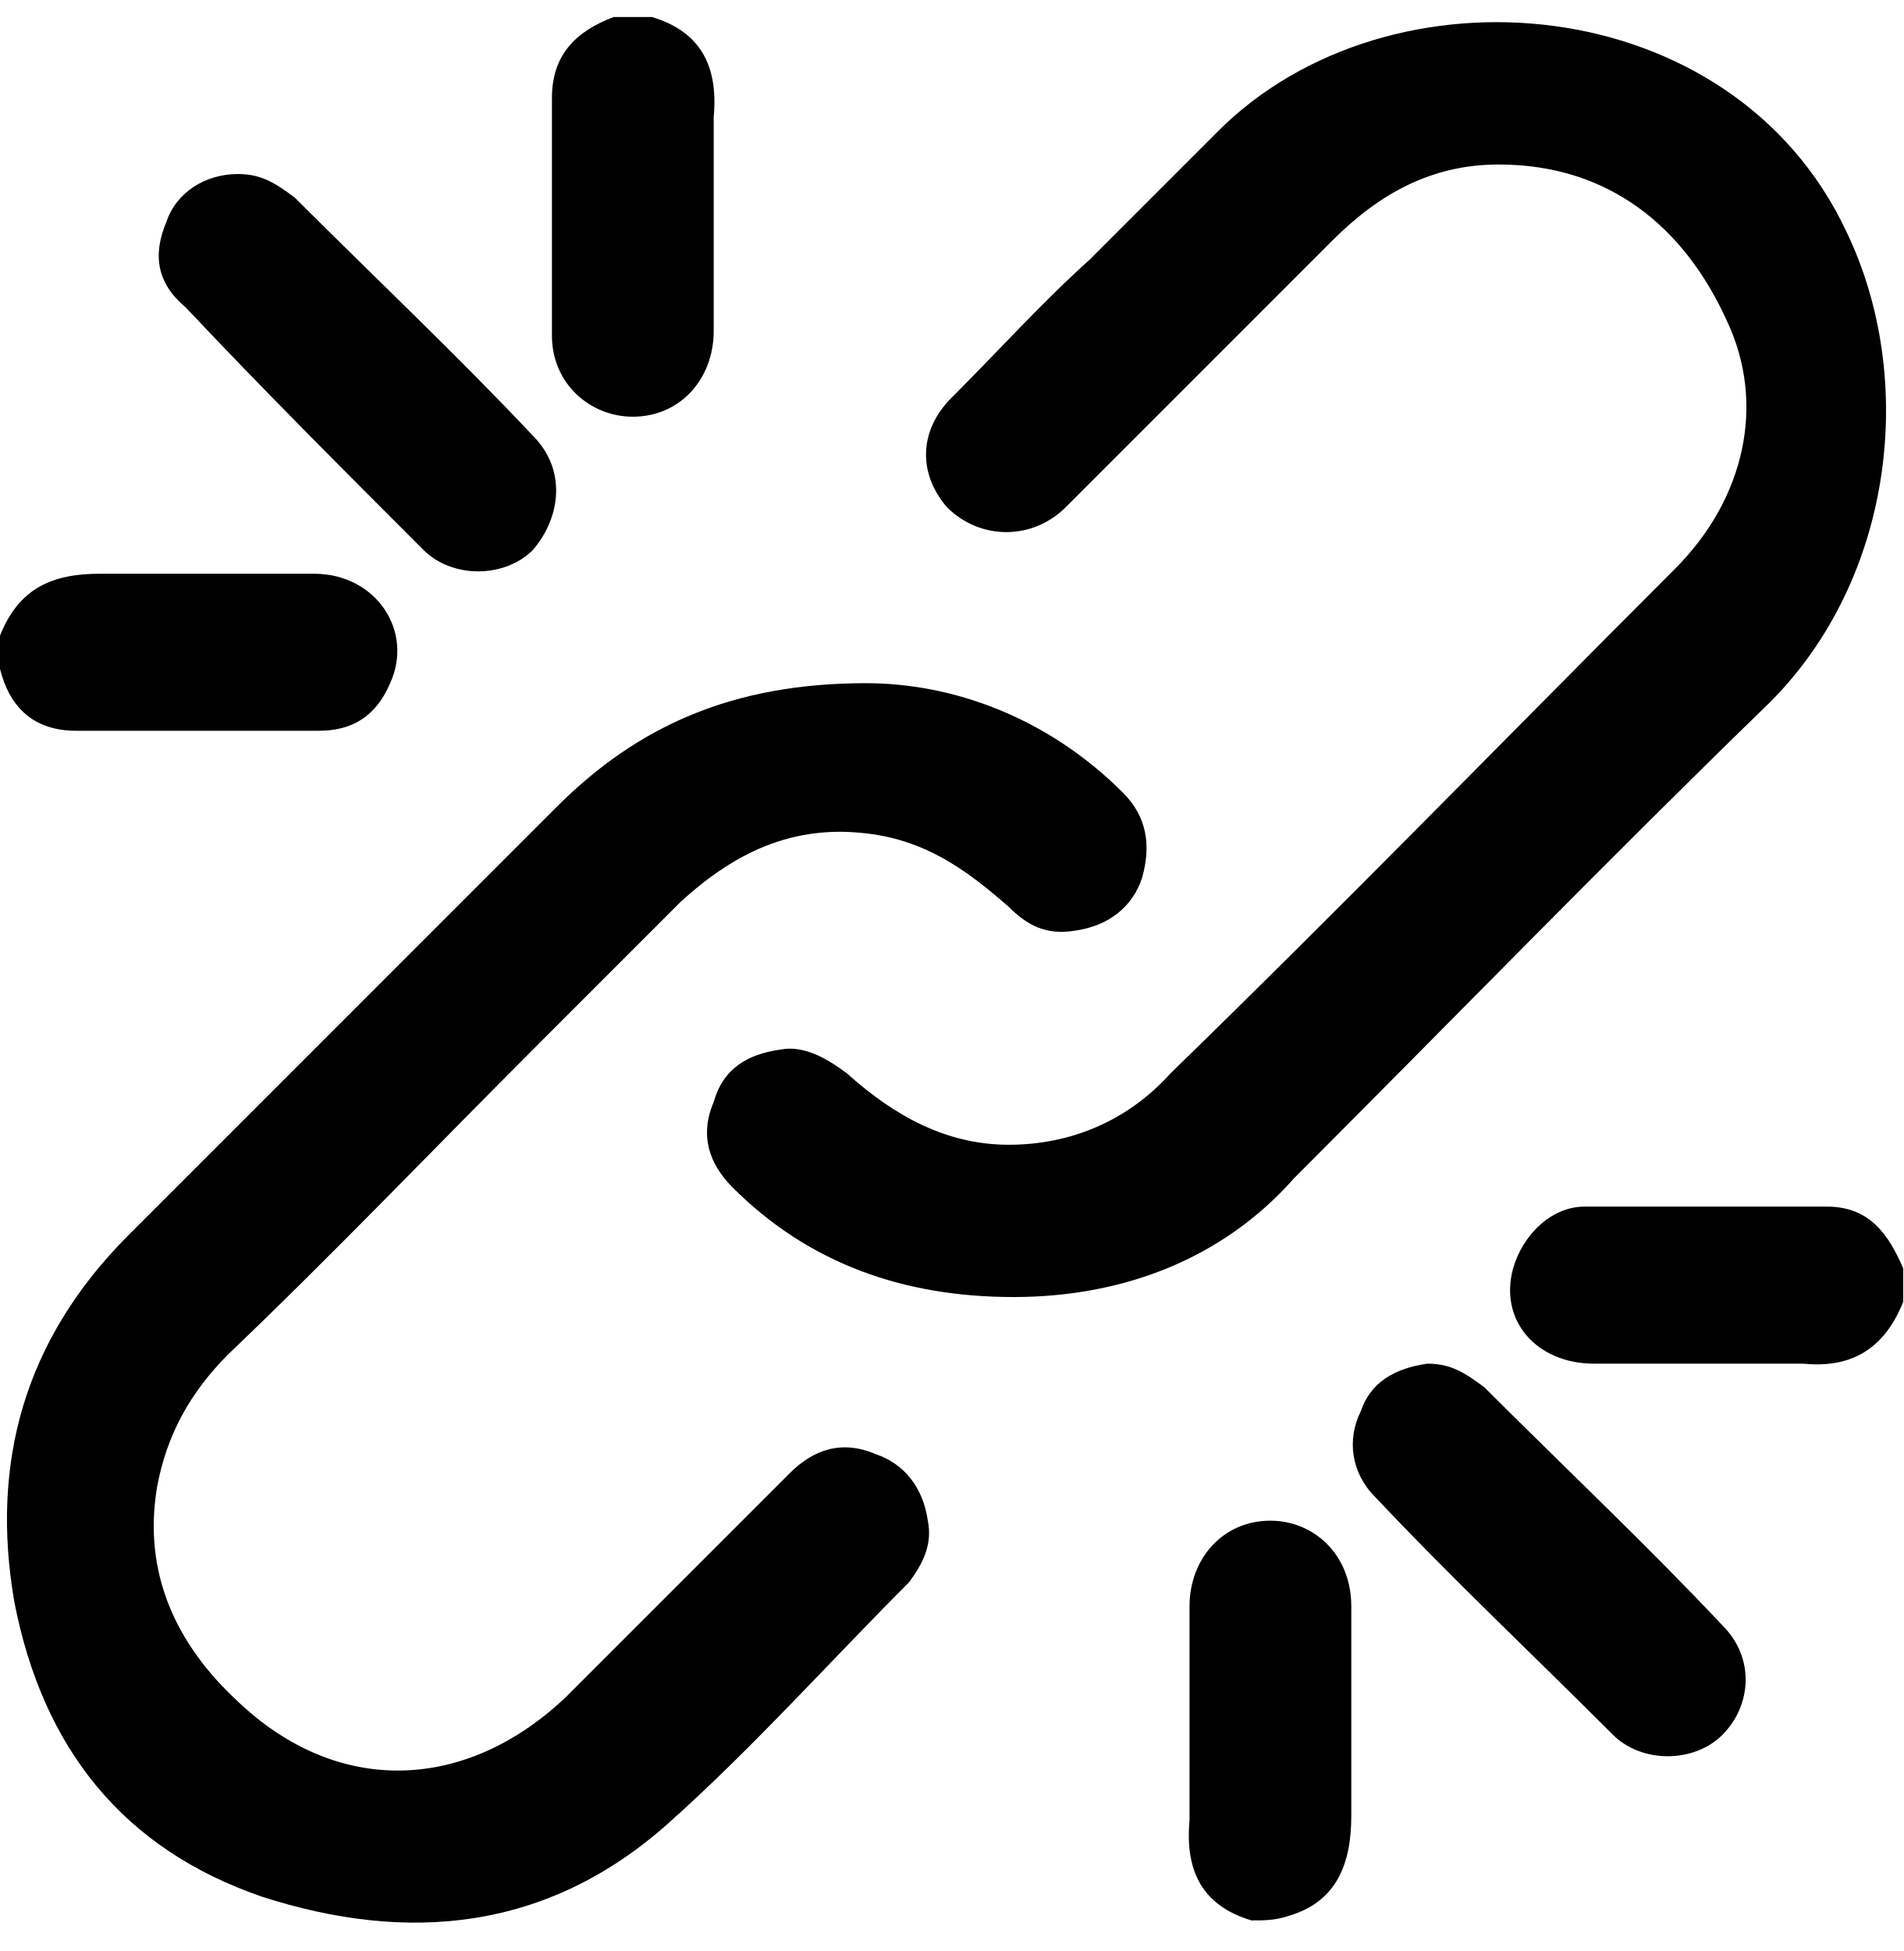
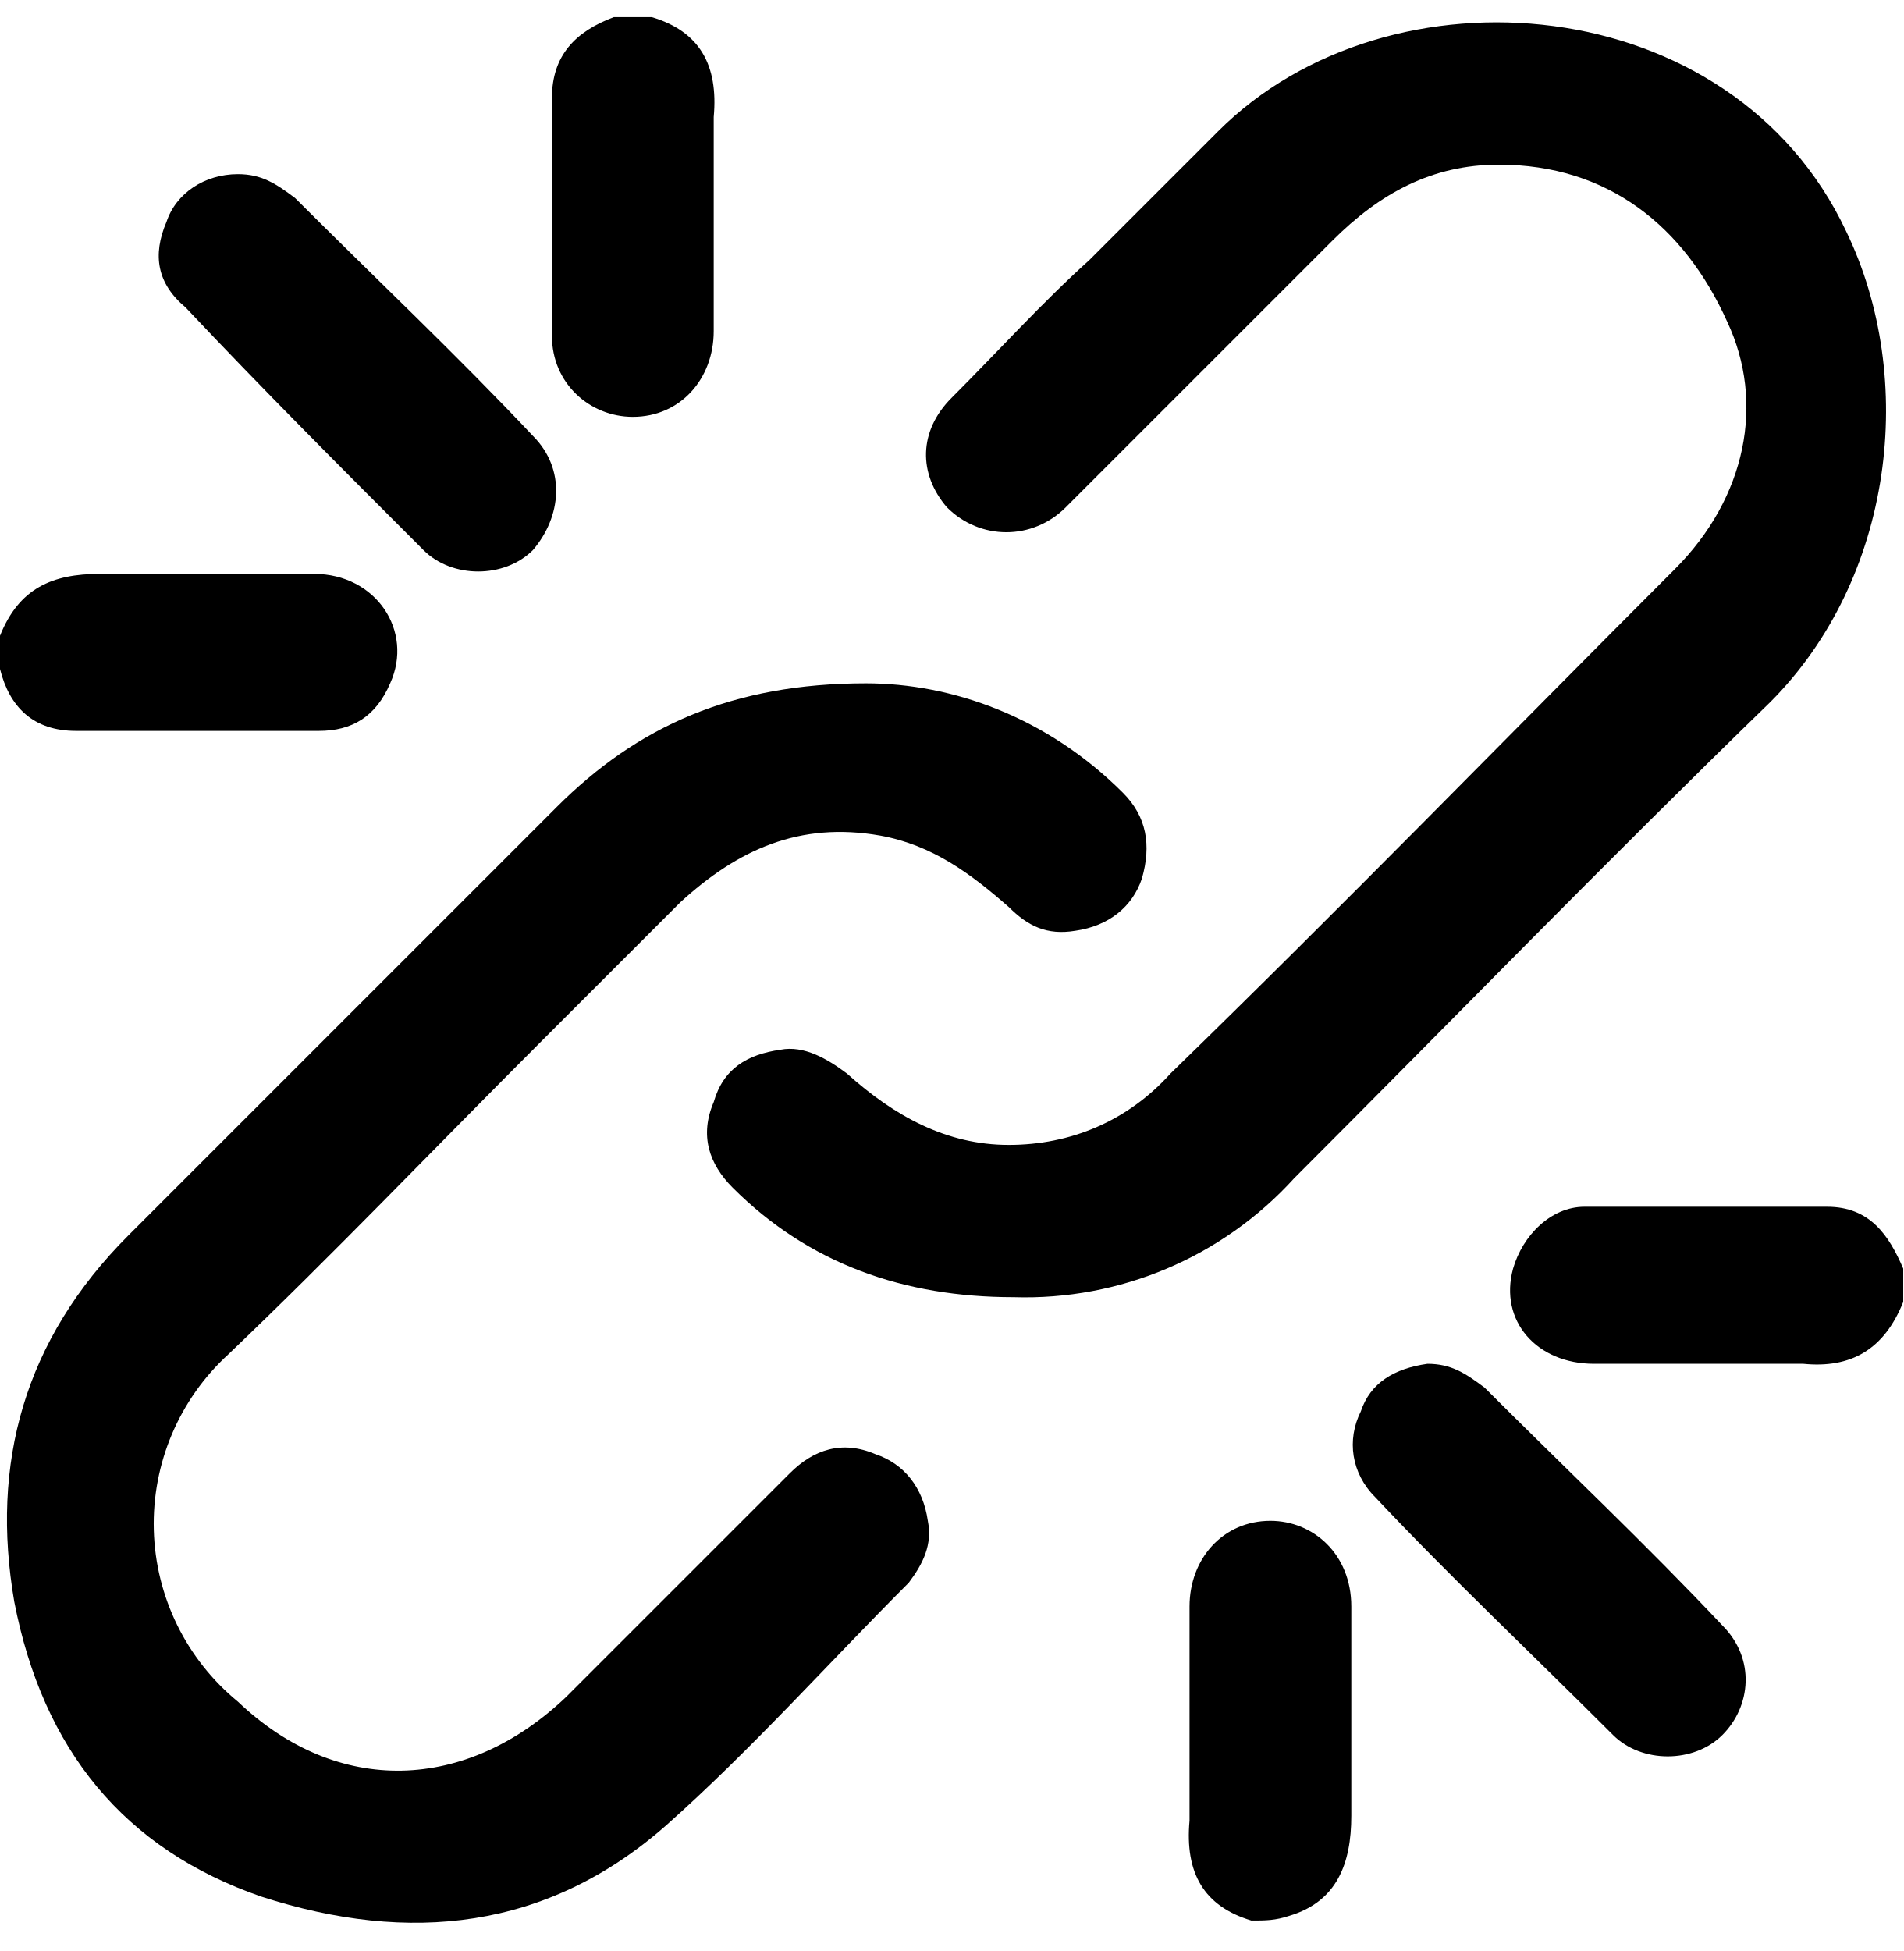
- <svg xmlns="http://www.w3.org/2000/svg" width="40" height="41" viewBox="0 0 40 41" fill="none">
-   <path d="M13.7 0.357C14.7 0.657 15.1 1.357 15 2.457C15 3.957 15 5.457 15 6.957C15 7.957 14.3 8.757 13.3 8.757C12.4 8.757 11.6 8.057 11.6 7.057C11.6 5.357 11.6 3.757 11.6 2.057C11.6 1.157 12.1 0.657 12.9 0.357C13.2 0.357 13.4 0.357 13.7 0.357Z" fill="black" />
-   <path d="M0 13.357C0.4 12.357 1.1 12.057 2.1 12.057C3.6 12.057 5.1 12.057 6.6 12.057C7.9 12.057 8.7 13.257 8.2 14.357C7.9 15.057 7.4 15.357 6.7 15.357C5 15.357 3.3 15.357 1.6 15.357C0.7 15.357 0.2 14.857 0 14.057C0 13.757 0 13.557 0 13.357Z" fill="black" />
-   <path d="M40 27.357C39.6 28.357 38.9 28.757 37.9 28.657C36.4 28.657 34.9 28.657 33.5 28.657C32.3 28.657 31.5 27.757 31.8 26.657C32 25.957 32.6 25.357 33.3 25.357C35 25.357 36.7 25.357 38.4 25.357C39.3 25.357 39.7 25.957 40 26.657C40 26.957 40 27.157 40 27.357Z" fill="black" />
-   <path d="M26.3 40.357C25.3 40.057 24.9 39.357 25 38.257C25 36.757 25 35.257 25 33.757C25 32.757 25.7 31.957 26.7 31.957C27.6 31.957 28.4 32.657 28.4 33.757C28.4 35.257 28.4 36.757 28.4 38.157C28.4 39.157 28.1 39.957 27.1 40.257C26.8 40.357 26.6 40.357 26.3 40.357Z" fill="black" />
-   <path d="M21.3 27.257C19 27.257 17 26.557 15.4 24.957C14.9 24.457 14.7 23.857 15 23.157C15.2 22.457 15.7 22.157 16.4 22.057C16.9 21.957 17.4 22.257 17.8 22.557C18.8 23.457 19.9 24.057 21.2 24.057C22.5 24.057 23.7 23.557 24.6 22.557C28.2 19.057 31.7 15.457 35.2 11.957C36.7 10.457 37.1 8.457 36.3 6.757C35.4 4.757 33.8 3.457 31.5 3.457C30.1 3.457 29 4.057 28 5.057C26.1 6.957 24.3 8.757 22.4 10.657C21.7 11.357 20.6 11.357 19.9 10.657C19.3 9.957 19.3 9.057 20 8.357C21 7.357 21.9 6.357 22.9 5.457C23.8 4.557 24.7 3.657 25.6 2.757C29.2 -0.843 36.4 -0.243 38.8 4.857C40.3 7.957 39.8 12.157 37.2 14.757C33.8 18.057 30.5 21.457 27.2 24.757C25.7 26.457 23.6 27.257 21.3 27.257Z" fill="black" />
-   <path d="M18.2 14.357C20 14.357 22 15.057 23.6 16.657C24.1 17.157 24.2 17.757 24 18.457C23.8 19.057 23.3 19.457 22.6 19.557C22 19.657 21.6 19.457 21.2 19.057C20.4 18.357 19.6 17.757 18.5 17.557C16.8 17.257 15.5 17.857 14.3 18.957C13.3 19.957 12.3 20.957 11.3 21.957C9.1 24.157 7 26.357 4.8 28.457C4 29.257 3.5 30.157 3.3 31.257C3 33.057 3.7 34.557 5 35.757C7.1 37.757 9.8 37.657 11.9 35.657C13.5 34.057 15 32.557 16.6 30.957C17.1 30.457 17.7 30.257 18.4 30.557C19 30.757 19.4 31.257 19.5 31.957C19.6 32.457 19.4 32.857 19.1 33.257C17.4 34.957 15.8 36.757 14 38.357C11.5 40.557 8.6 40.857 5.5 39.857C2.6 38.857 0.9 36.757 0.3 33.657C-0.2 30.757 0.5 28.157 2.7 25.957C5.7 22.957 8.7 19.957 11.7 16.957C13.4 15.257 15.4 14.357 18.2 14.357Z" fill="black" />
-   <path d="M5 3.657C5.5 3.657 5.8 3.857 6.2 4.157C7.9 5.857 9.6 7.457 11.2 9.157C11.9 9.857 11.8 10.857 11.2 11.557C10.6 12.157 9.5 12.157 8.9 11.557C7.2 9.857 5.5 8.157 3.9 6.457C3.3 5.957 3.2 5.357 3.5 4.657C3.7 4.057 4.3 3.657 5 3.657Z" fill="black" />
-   <path d="M30 28.657C30.5 28.657 30.8 28.857 31.2 29.157C32.9 30.857 34.6 32.457 36.2 34.157C36.9 34.857 36.8 35.857 36.2 36.457C35.6 37.057 34.5 37.057 33.9 36.457C32.2 34.757 30.5 33.157 28.9 31.457C28.4 30.957 28.3 30.257 28.6 29.657C28.8 29.057 29.3 28.757 30 28.657Z" fill="black" />
+ <svg xmlns="http://www.w3.org/2000/svg" width="40" height="41" fill="none">
+   <path fill="#000" d="M13.7.36c1 .3 1.4 1 1.3 2.1v4.5c0 1-.7 1.8-1.7 1.8-.9 0-1.7-.7-1.7-1.7v-5c0-.9.5-1.4 1.3-1.7h.8ZM0 13.36c.4-1 1.1-1.3 2.1-1.3h4.5c1.3 0 2.1 1.2 1.6 2.3-.3.7-.8 1-1.5 1H1.6c-.9 0-1.4-.5-1.6-1.3v-.7ZM40 27.36c-.4 1-1.1 1.4-2.1 1.3h-4.4c-1.2 0-2-.9-1.7-2 .2-.7.8-1.3 1.5-1.3h5.1c.9 0 1.3.6 1.6 1.3v.7ZM26.3 40.36c-1-.3-1.4-1-1.3-2.1v-4.5c0-1 .7-1.8 1.7-1.8.9 0 1.7.7 1.7 1.8v4.4c0 1-.3 1.8-1.3 2.1-.3.1-.5.1-.8.1ZM21.3 27.26c-2.3 0-4.3-.7-5.9-2.3-.5-.5-.7-1.1-.4-1.8.2-.7.7-1 1.4-1.1.5-.1 1 .2 1.4.5 1 .9 2.1 1.5 3.4 1.5 1.3 0 2.5-.5 3.4-1.5 3.6-3.5 7.1-7.1 10.6-10.6 1.5-1.5 1.9-3.5 1.1-5.2-.9-2-2.5-3.3-4.8-3.3-1.4 0-2.5.6-3.5 1.6l-5.6 5.6c-.7.7-1.8.7-2.5 0-.6-.7-.6-1.6.1-2.3 1-1 1.9-2 2.9-2.9l2.7-2.7c3.6-3.6 10.8-3 13.2 2.1 1.5 3.1 1 7.3-1.6 9.9-3.4 3.3-6.7 6.7-10 10a7.64 7.64 0 0 1-5.9 2.5Z" />
+   <path fill="#000" d="M18.2 14.36c1.8 0 3.8.7 5.4 2.3.5.5.6 1.1.4 1.8-.2.6-.7 1-1.4 1.1-.6.1-1-.1-1.4-.5-.8-.7-1.6-1.3-2.7-1.5-1.7-.3-3 .3-4.2 1.4l-3 3c-2.2 2.2-4.3 4.4-6.5 6.5a4.83 4.83 0 0 0 .2 7.3c2.1 2 4.8 1.9 6.9-.1l4.7-4.7c.5-.5 1.1-.7 1.8-.4.6.2 1 .7 1.1 1.4.1.5-.1.9-.4 1.3-1.7 1.7-3.3 3.5-5.1 5.1-2.5 2.2-5.4 2.5-8.5 1.5-2.9-1-4.6-3.1-5.2-6.2-.5-2.9.2-5.5 2.4-7.7l9-9c1.7-1.7 3.7-2.6 6.5-2.6ZM5 3.66c.5 0 .8.2 1.2.5 1.7 1.7 3.4 3.3 5 5 .7.7.6 1.7 0 2.4-.6.6-1.7.6-2.3 0-1.7-1.7-3.4-3.4-5-5.1-.6-.5-.7-1.1-.4-1.8.2-.6.8-1 1.5-1ZM30 28.66c.5 0 .8.2 1.2.5 1.7 1.7 3.4 3.3 5 5 .7.7.6 1.7 0 2.3-.6.6-1.7.6-2.3 0-1.7-1.7-3.4-3.3-5-5-.5-.5-.6-1.2-.3-1.8.2-.6.7-.9 1.4-1Z" />
</svg>
